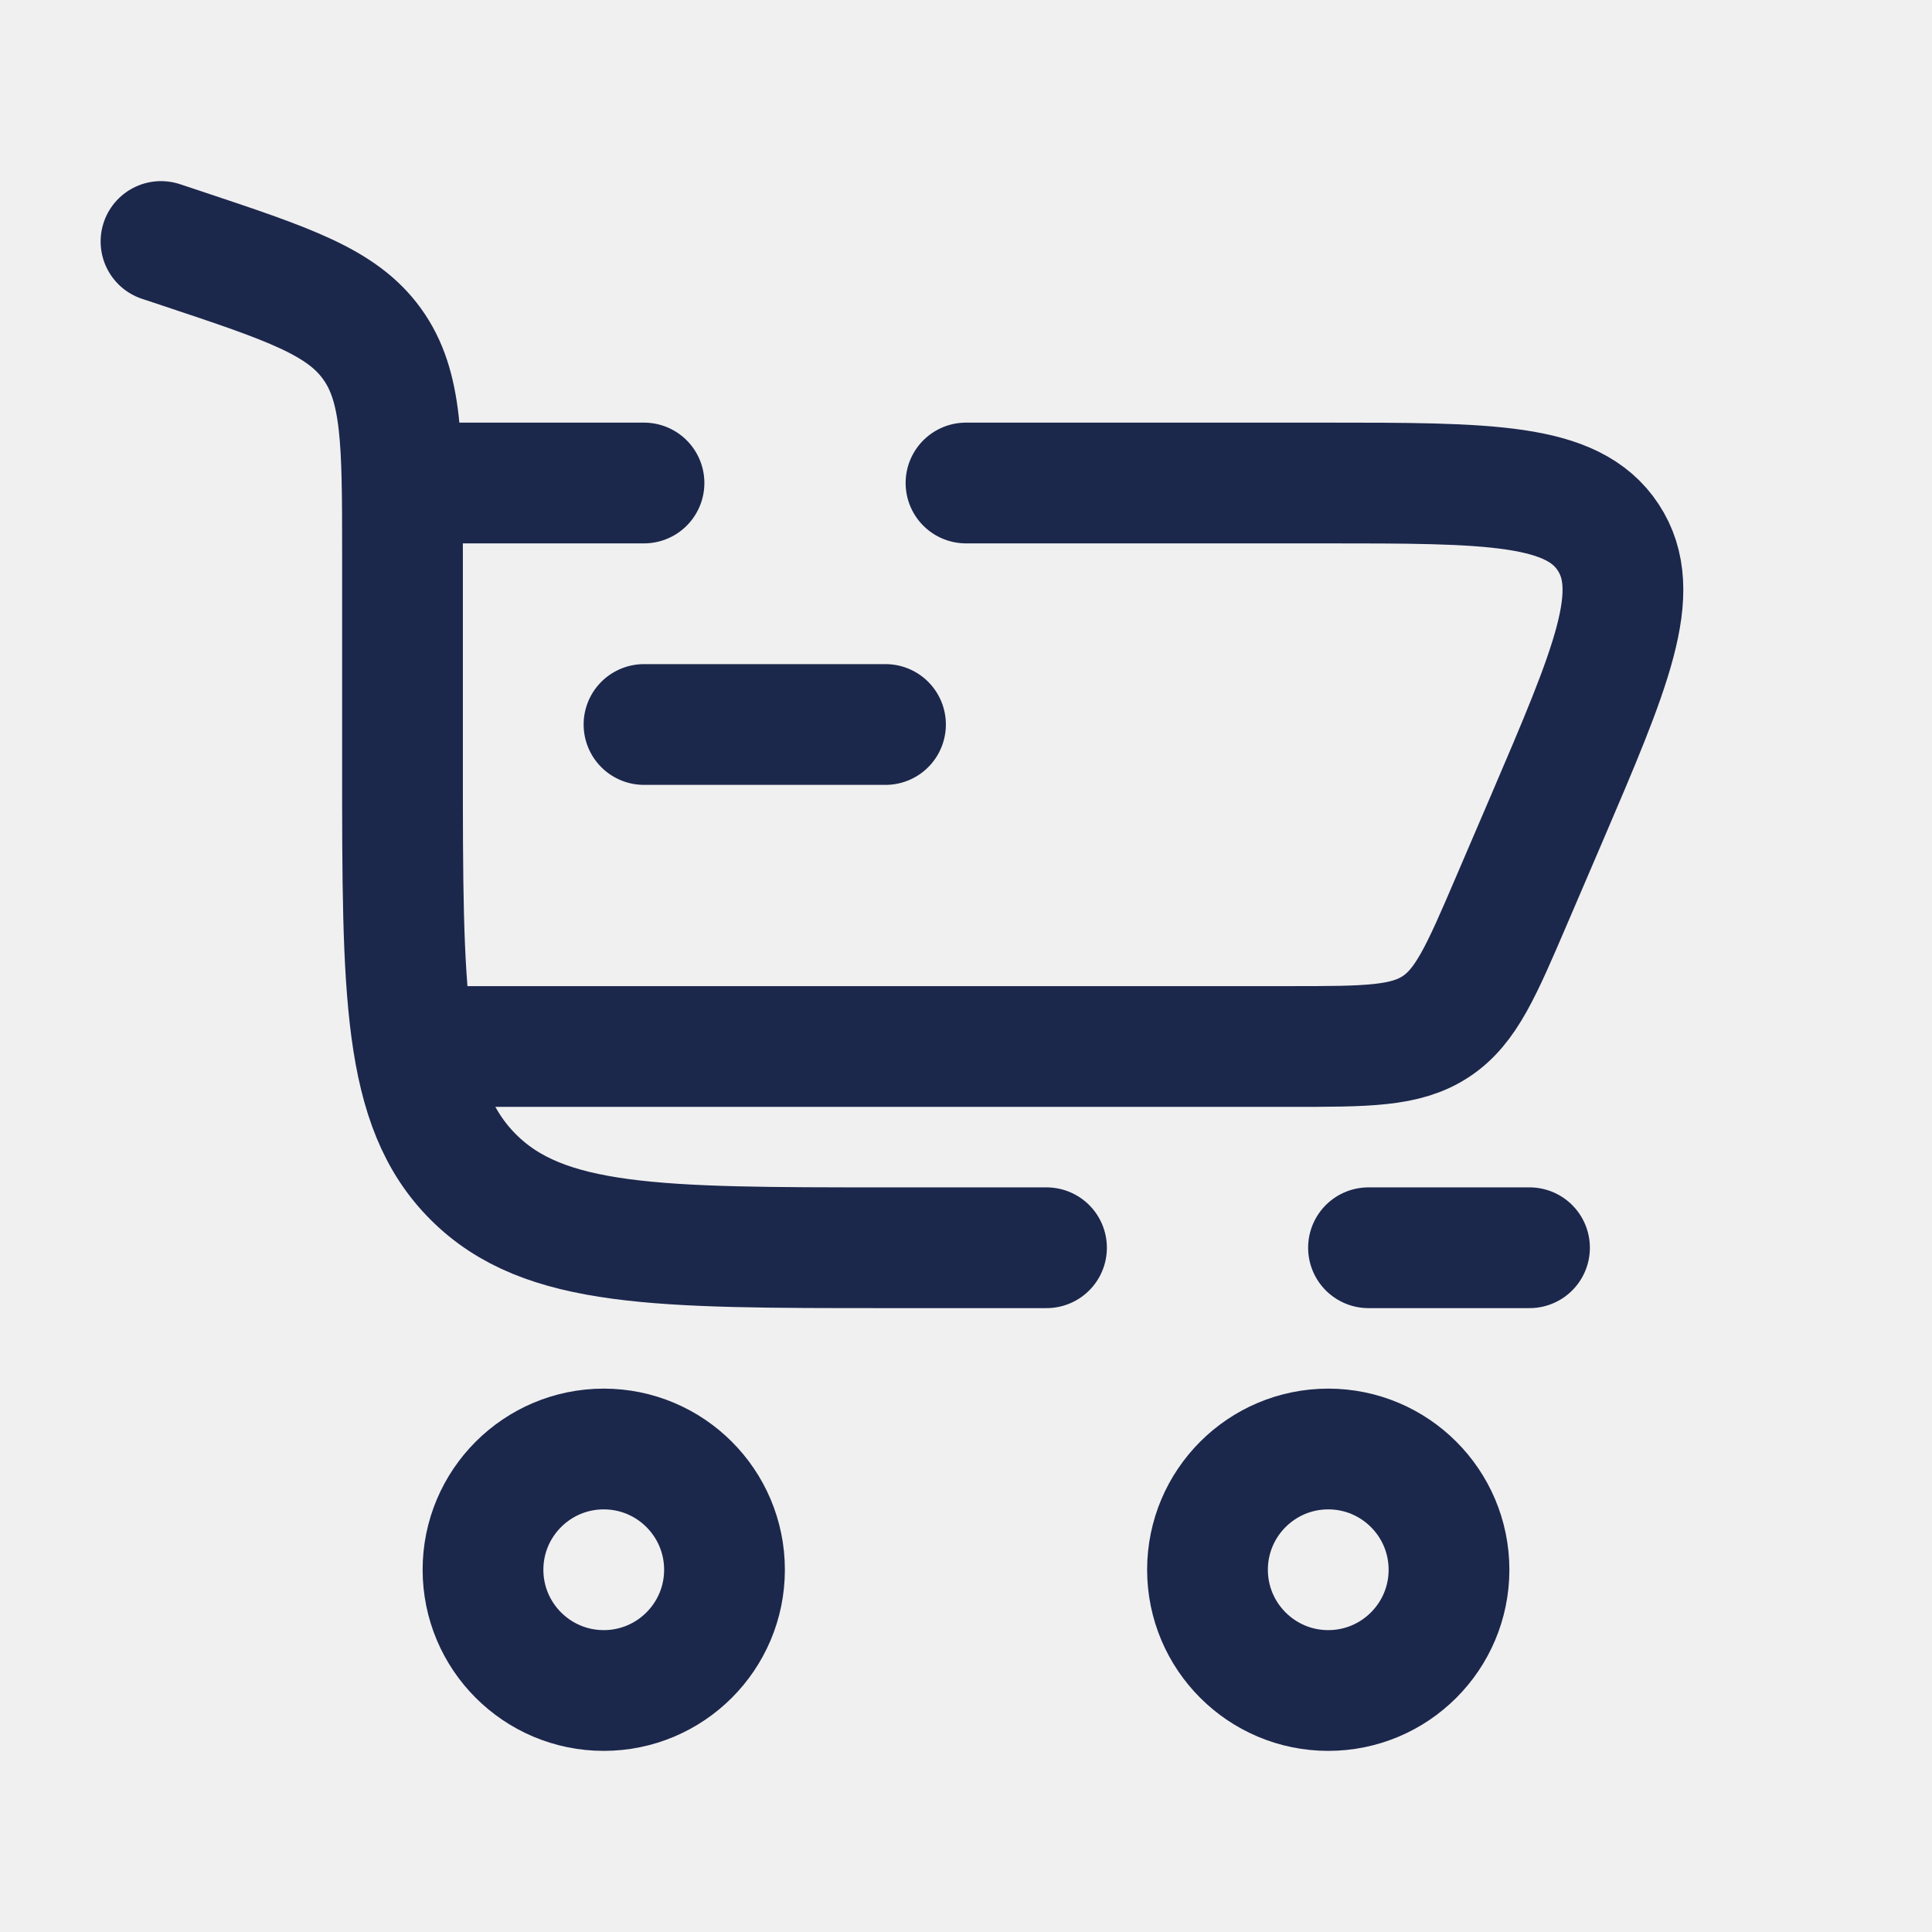
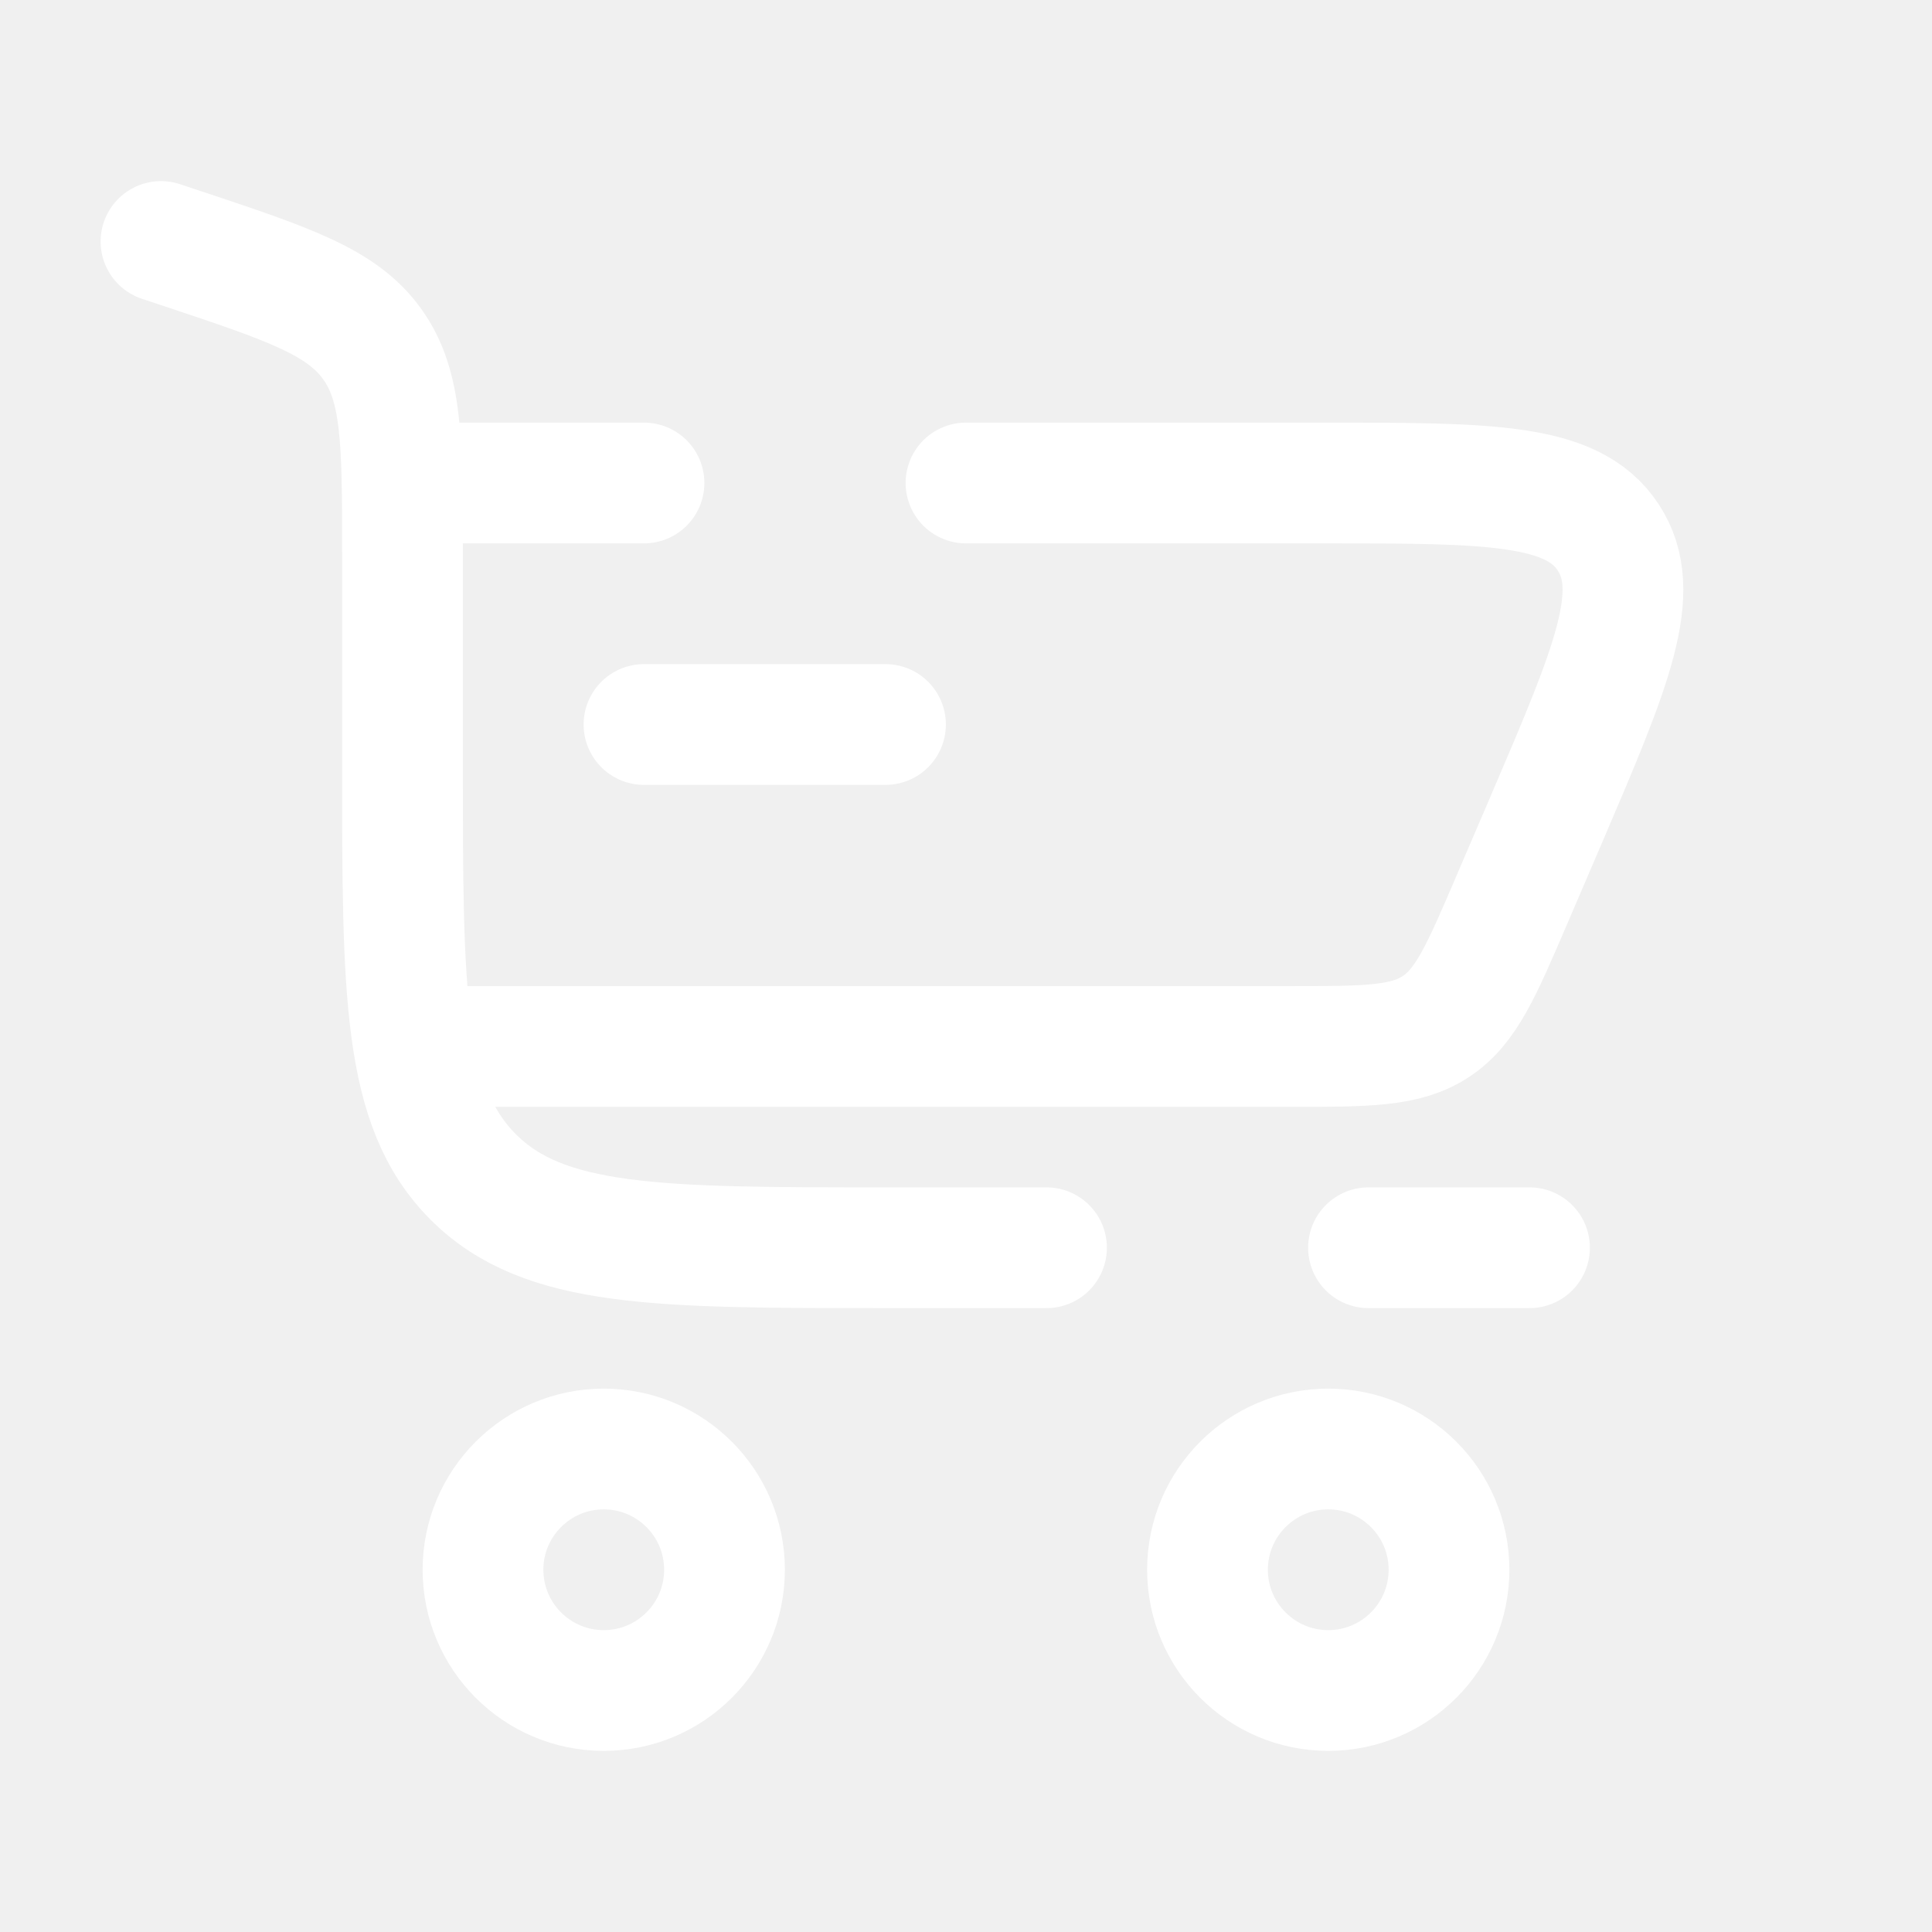
<svg xmlns="http://www.w3.org/2000/svg" width="800px" height="800px" viewBox="0 0 24 24" fill="none">
-   <path d="M7.5 18C8.328 18 9 18.672 9 19.5C9 20.328 8.328 21 7.5 21C6.672 21 6 20.328 6 19.5C6 18.672 6.672 18 7.5 18Z" stroke="#1C274C" stroke-width="1.5" />
-   <path d="M16.5 18C17.328 18 18 18.672 18 19.5C18 20.328 17.328 21 16.5 21C15.672 21 15 20.328 15 19.5C15 18.672 15.672 18 16.5 18Z" stroke="#1C274C" stroke-width="1.5" />
-   <path d="M11 9H8" stroke="#1C274C" stroke-width="1.5" stroke-linecap="round" />
-   <path d="M2 3L2.265 3.088C3.585 3.528 4.245 3.748 4.622 4.272C5 4.796 5 5.492 5 6.883V9.5C5 12.328 5 13.743 5.879 14.621C6.757 15.5 8.172 15.5 11 15.5H13M19 15.5H17" stroke="#1C274C" stroke-width="1.5" stroke-linecap="round" />
-   <path d="M5 6H8M5.5 13H16.022C16.981 13 17.461 13 17.837 12.752C18.212 12.505 18.401 12.064 18.779 11.182L19.208 10.182C20.017 8.293 20.422 7.349 19.977 6.674C19.533 6 18.505 6 16.45 6H12" stroke="#1C274C" stroke-width="1.5" stroke-linecap="round" />
+   <path d="M7.5 18C8.328 18 9 18.672 9 19.5C9 20.328 8.328 21 7.5 21C6.672 21 6 20.328 6 19.5C6 18.672 6.672 18 7.5 18Z" stroke="#FFF" stroke-width="1.5" />
+   <path d="M16.5 18C17.328 18 18 18.672 18 19.5C18 20.328 17.328 21 16.5 21C15.672 21 15 20.328 15 19.5C15 18.672 15.672 18 16.5 18Z" stroke="#FFF" stroke-width="1.5" />
+   <path d="M11 9H8" stroke="#FFF" stroke-width="1.5" stroke-linecap="round" />
+   <path d="M2 3L2.265 3.088C3.585 3.528 4.245 3.748 4.622 4.272C5 4.796 5 5.492 5 6.883V9.5C5 12.328 5 13.743 5.879 14.621C6.757 15.5 8.172 15.5 11 15.5H13M19 15.5H17" stroke="#FFF" stroke-width="1.5" stroke-linecap="round" />
+   <path d="M5 6H8M5.5 13H16.022C16.981 13 17.461 13 17.837 12.752C18.212 12.505 18.401 12.064 18.779 11.182L19.208 10.182C20.017 8.293 20.422 7.349 19.977 6.674C19.533 6 18.505 6 16.45 6H12" stroke="#FFF" stroke-width="1.5" stroke-linecap="round" />
</svg>
